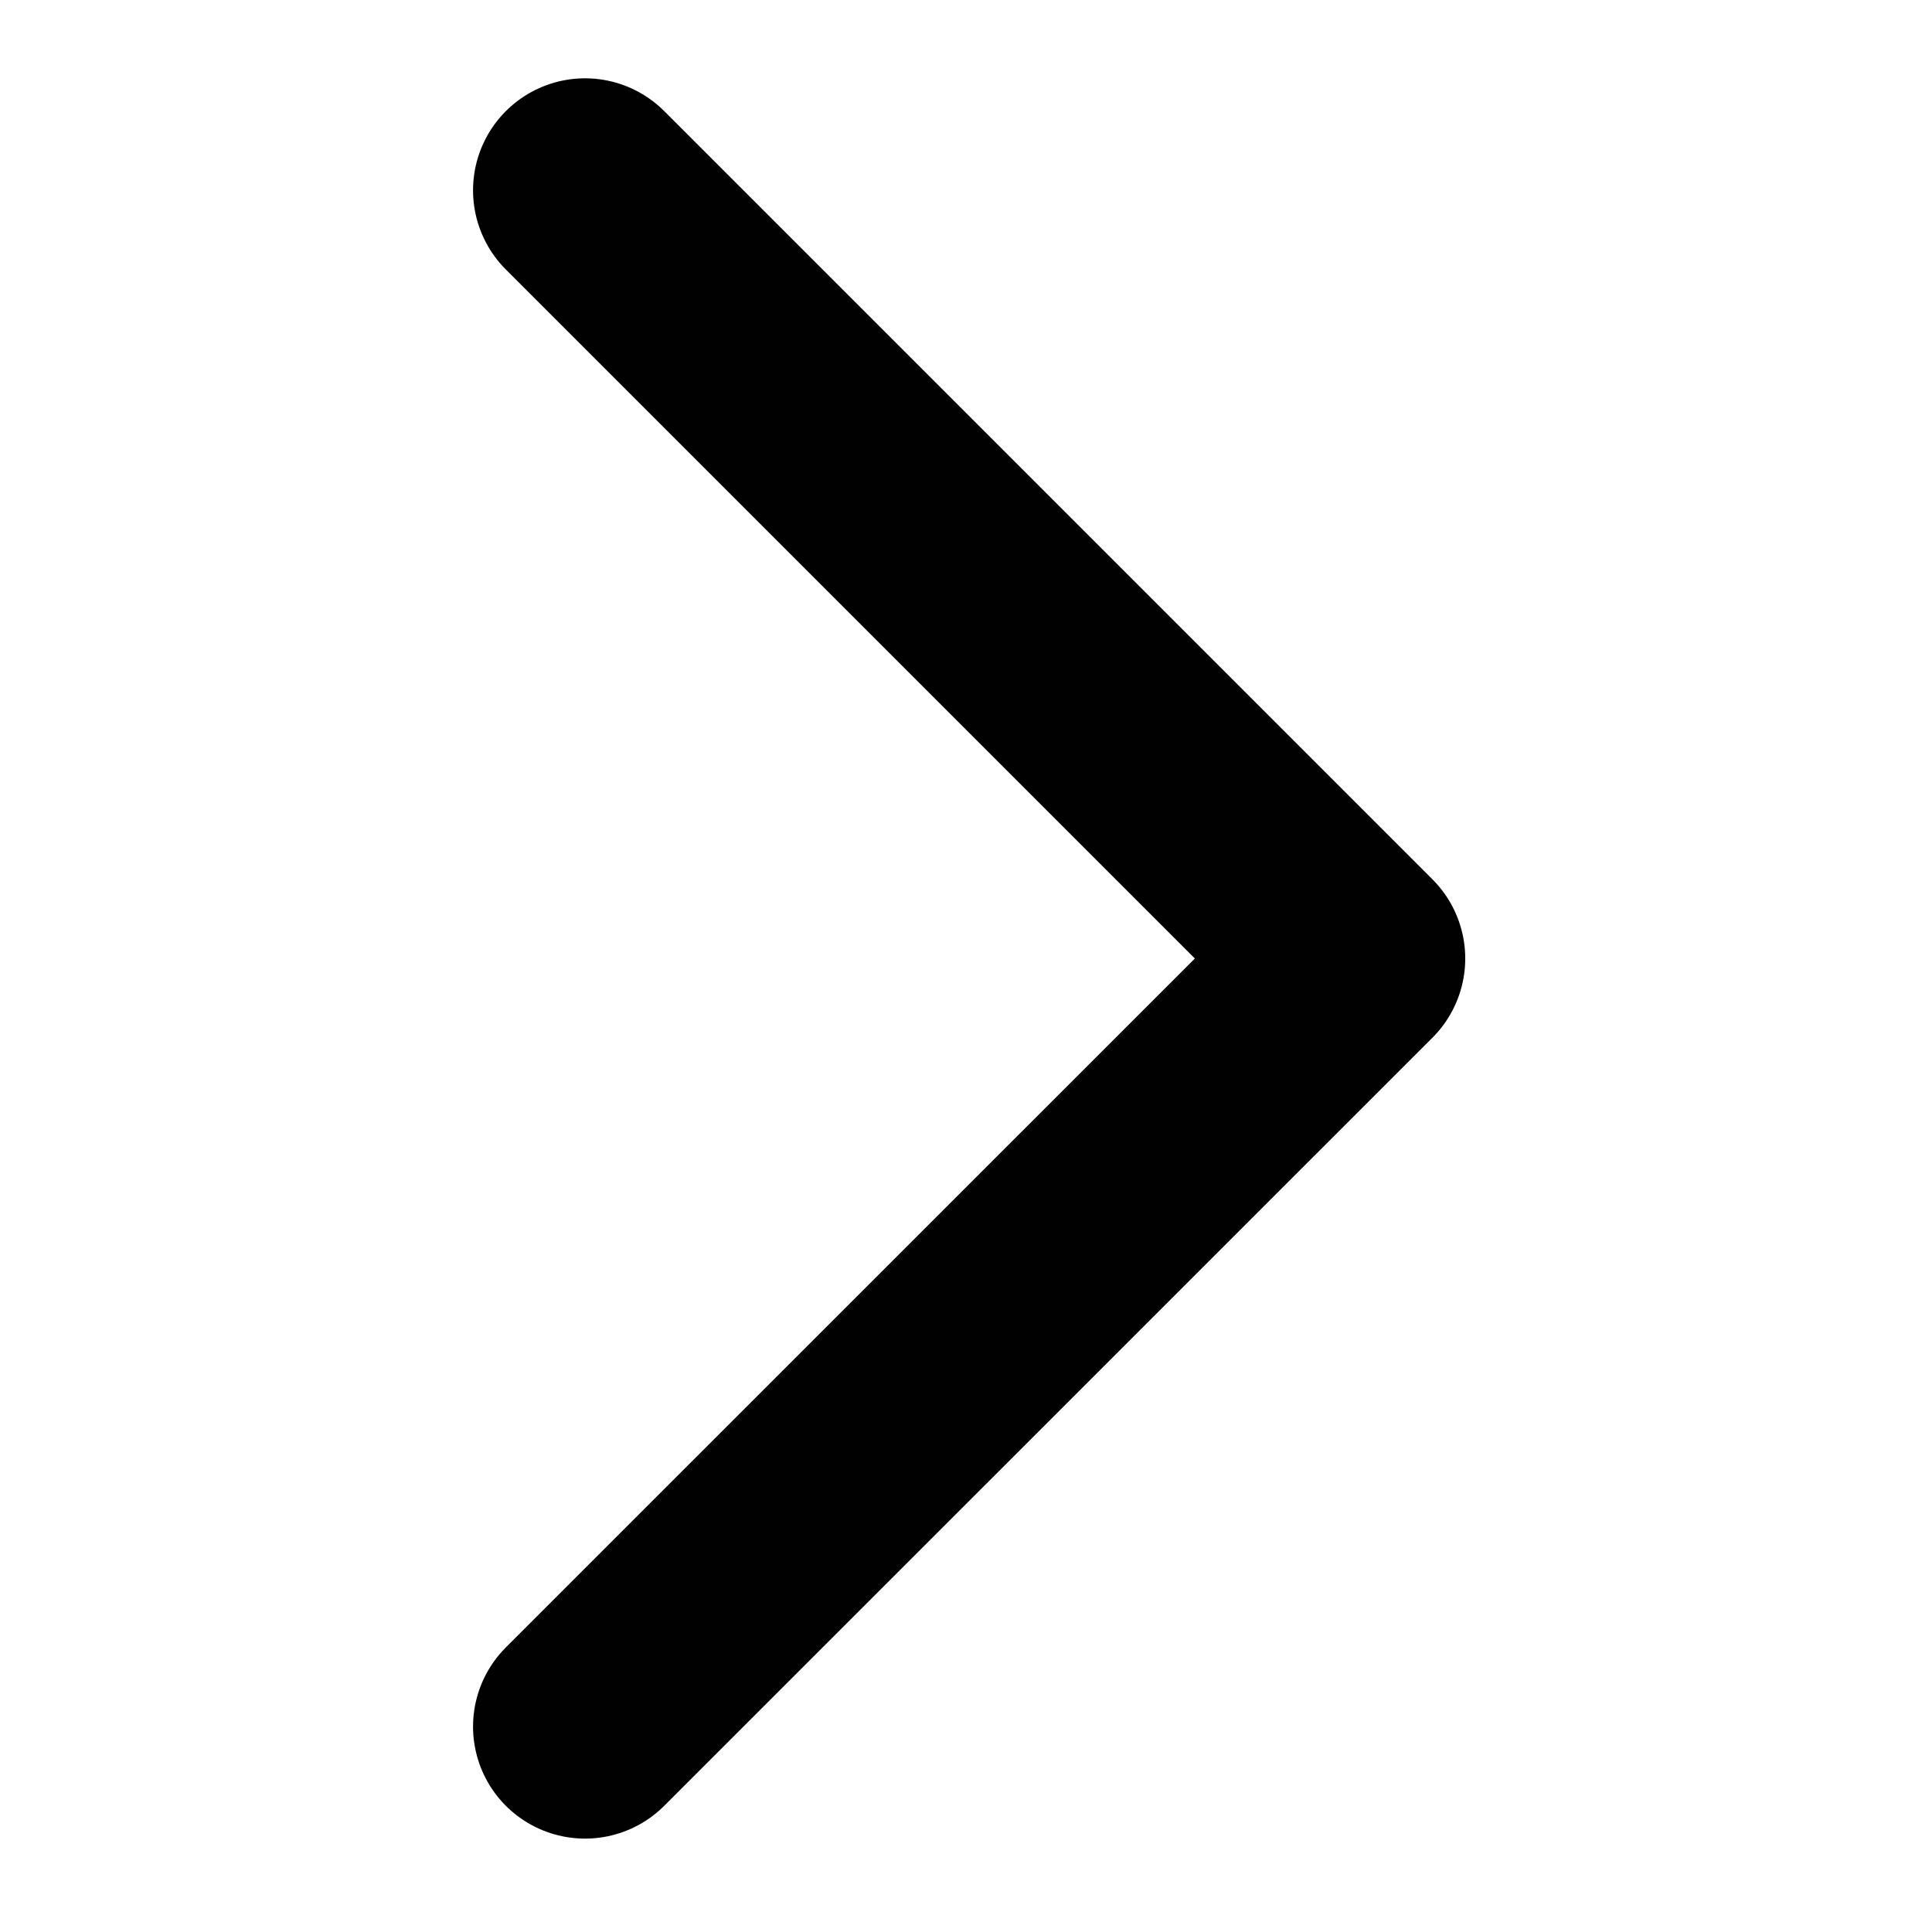
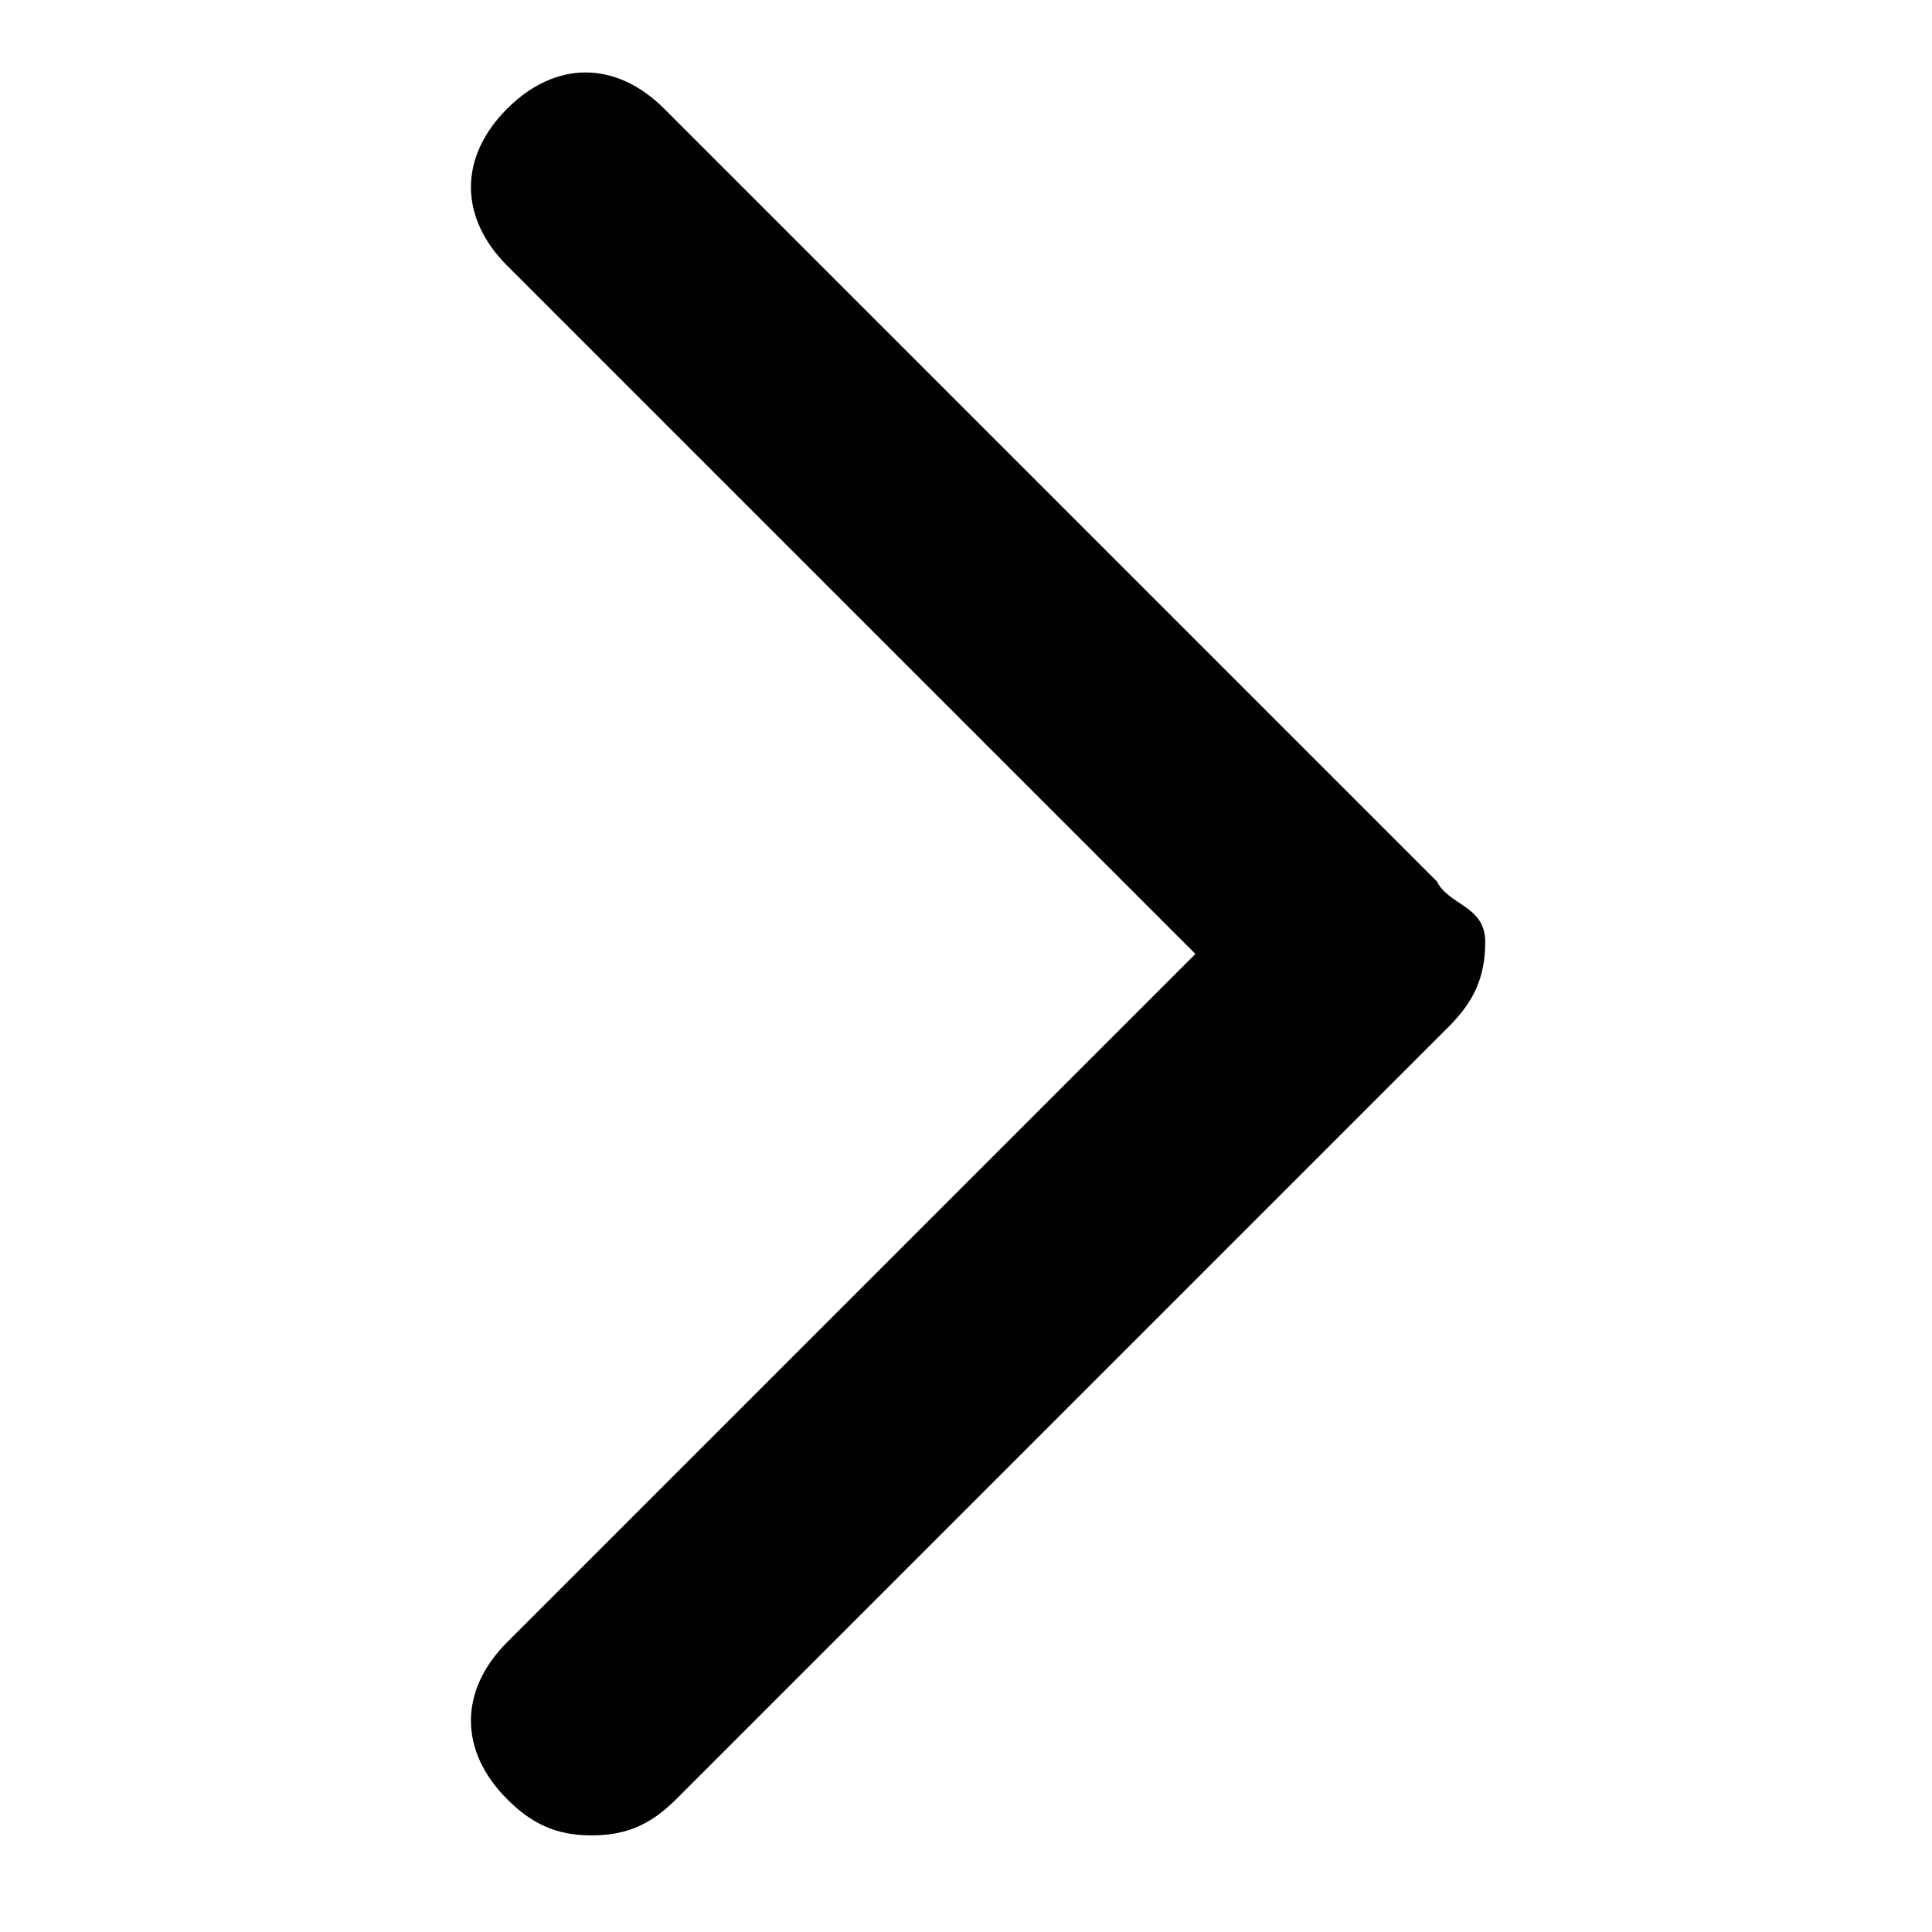
- <svg xmlns="http://www.w3.org/2000/svg" version="1.1" id="Layer_1" x="0px" y="0px" width="16px" height="16px" viewBox="0 0 16 16" enable-background="new 0 0 16 16" xml:space="preserve">
-   <polyline fill="none" stroke="#010101" stroke-width="1.855" stroke-linecap="round" stroke-linejoin="round" stroke-miterlimit="10" points="  4.845,1.576 11.207,7.938 4.845,14.299 " />
+ <svg xmlns="http://www.w3.org/2000/svg" version="1.1" id="Layer_1" x="0px" y="0px" viewBox="0 0 16 16" style="enable-background:new 0 0 16 16;" xml:space="preserve">
+   <style type="text/css">
+ 	.st0{fill:#010101;}
+ </style>
+   <path class="st0" d="M11.9,7.3L5.5,0.9c-0.4-0.4-0.9-0.4-1.3,0c-0.4,0.4-0.4,0.9,0,1.3l5.7,5.7l-5.7,5.7c-0.4,0.4-0.4,0.9,0,1.3  c0.2,0.2,0.4,0.3,0.7,0.3s0.5-0.1,0.7-0.3l6.4-6.4c0.2-0.2,0.3-0.4,0.3-0.7S12,7.5,11.9,7.3z" />
</svg>
